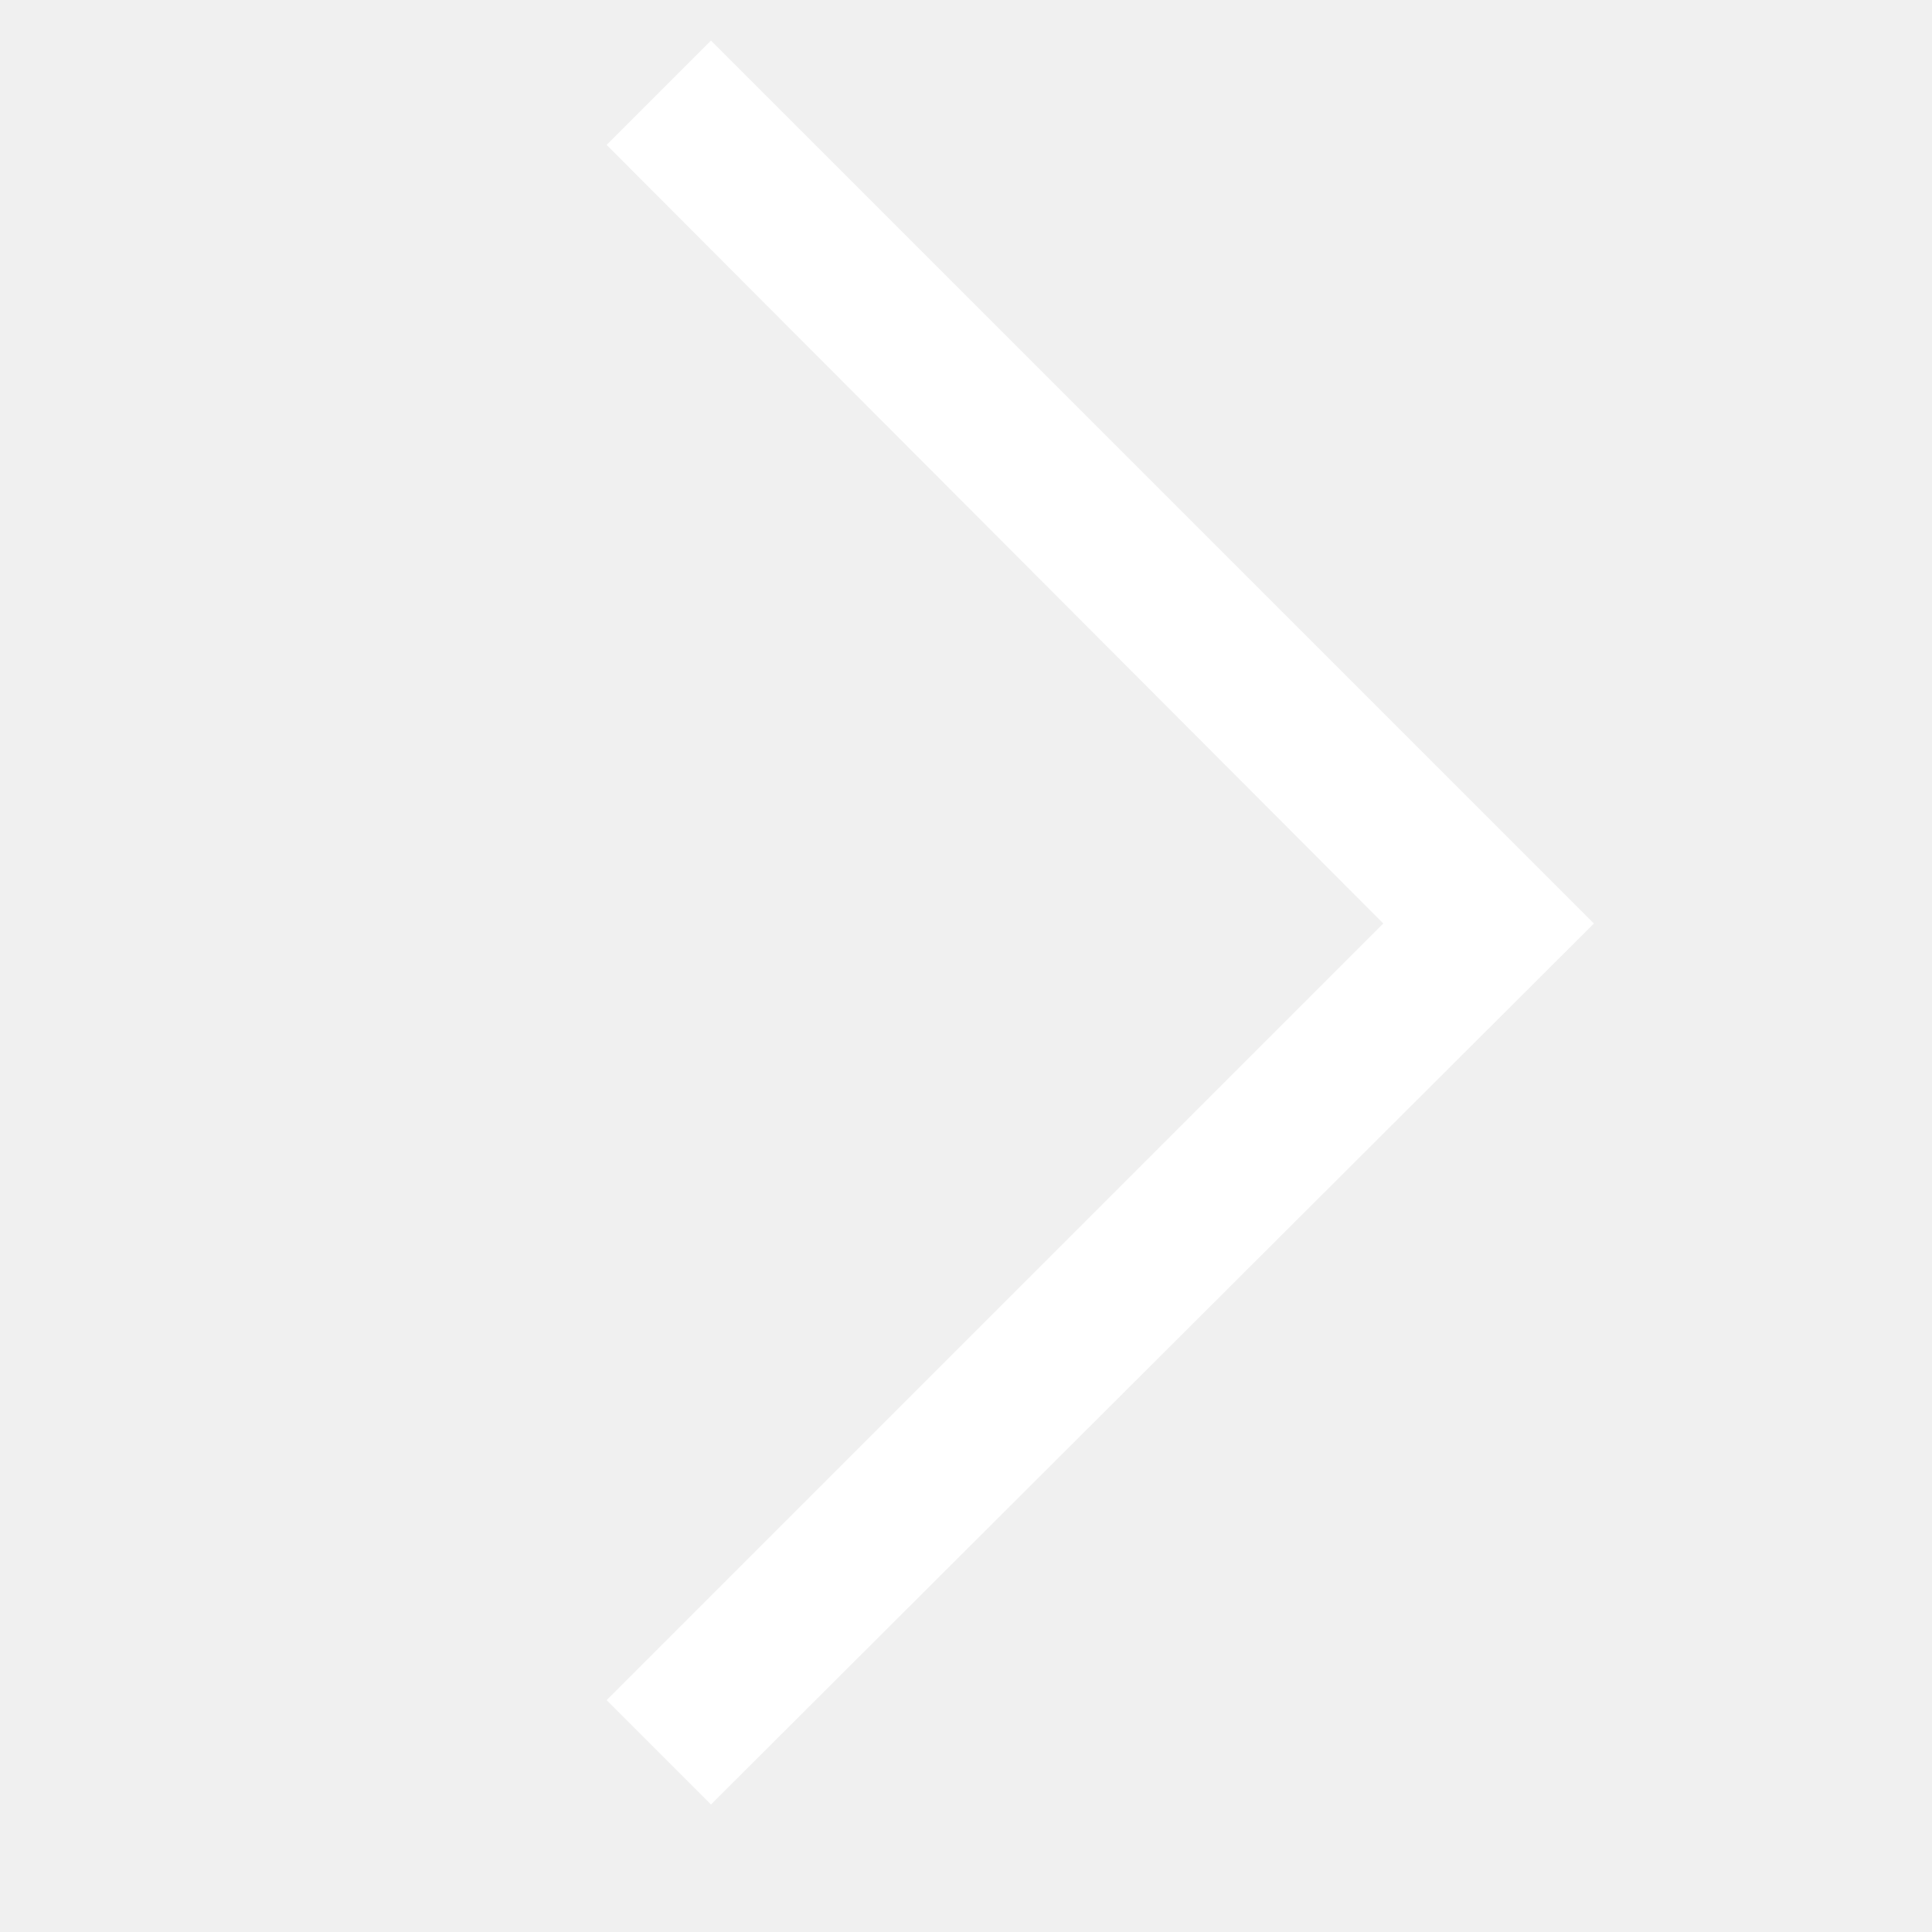
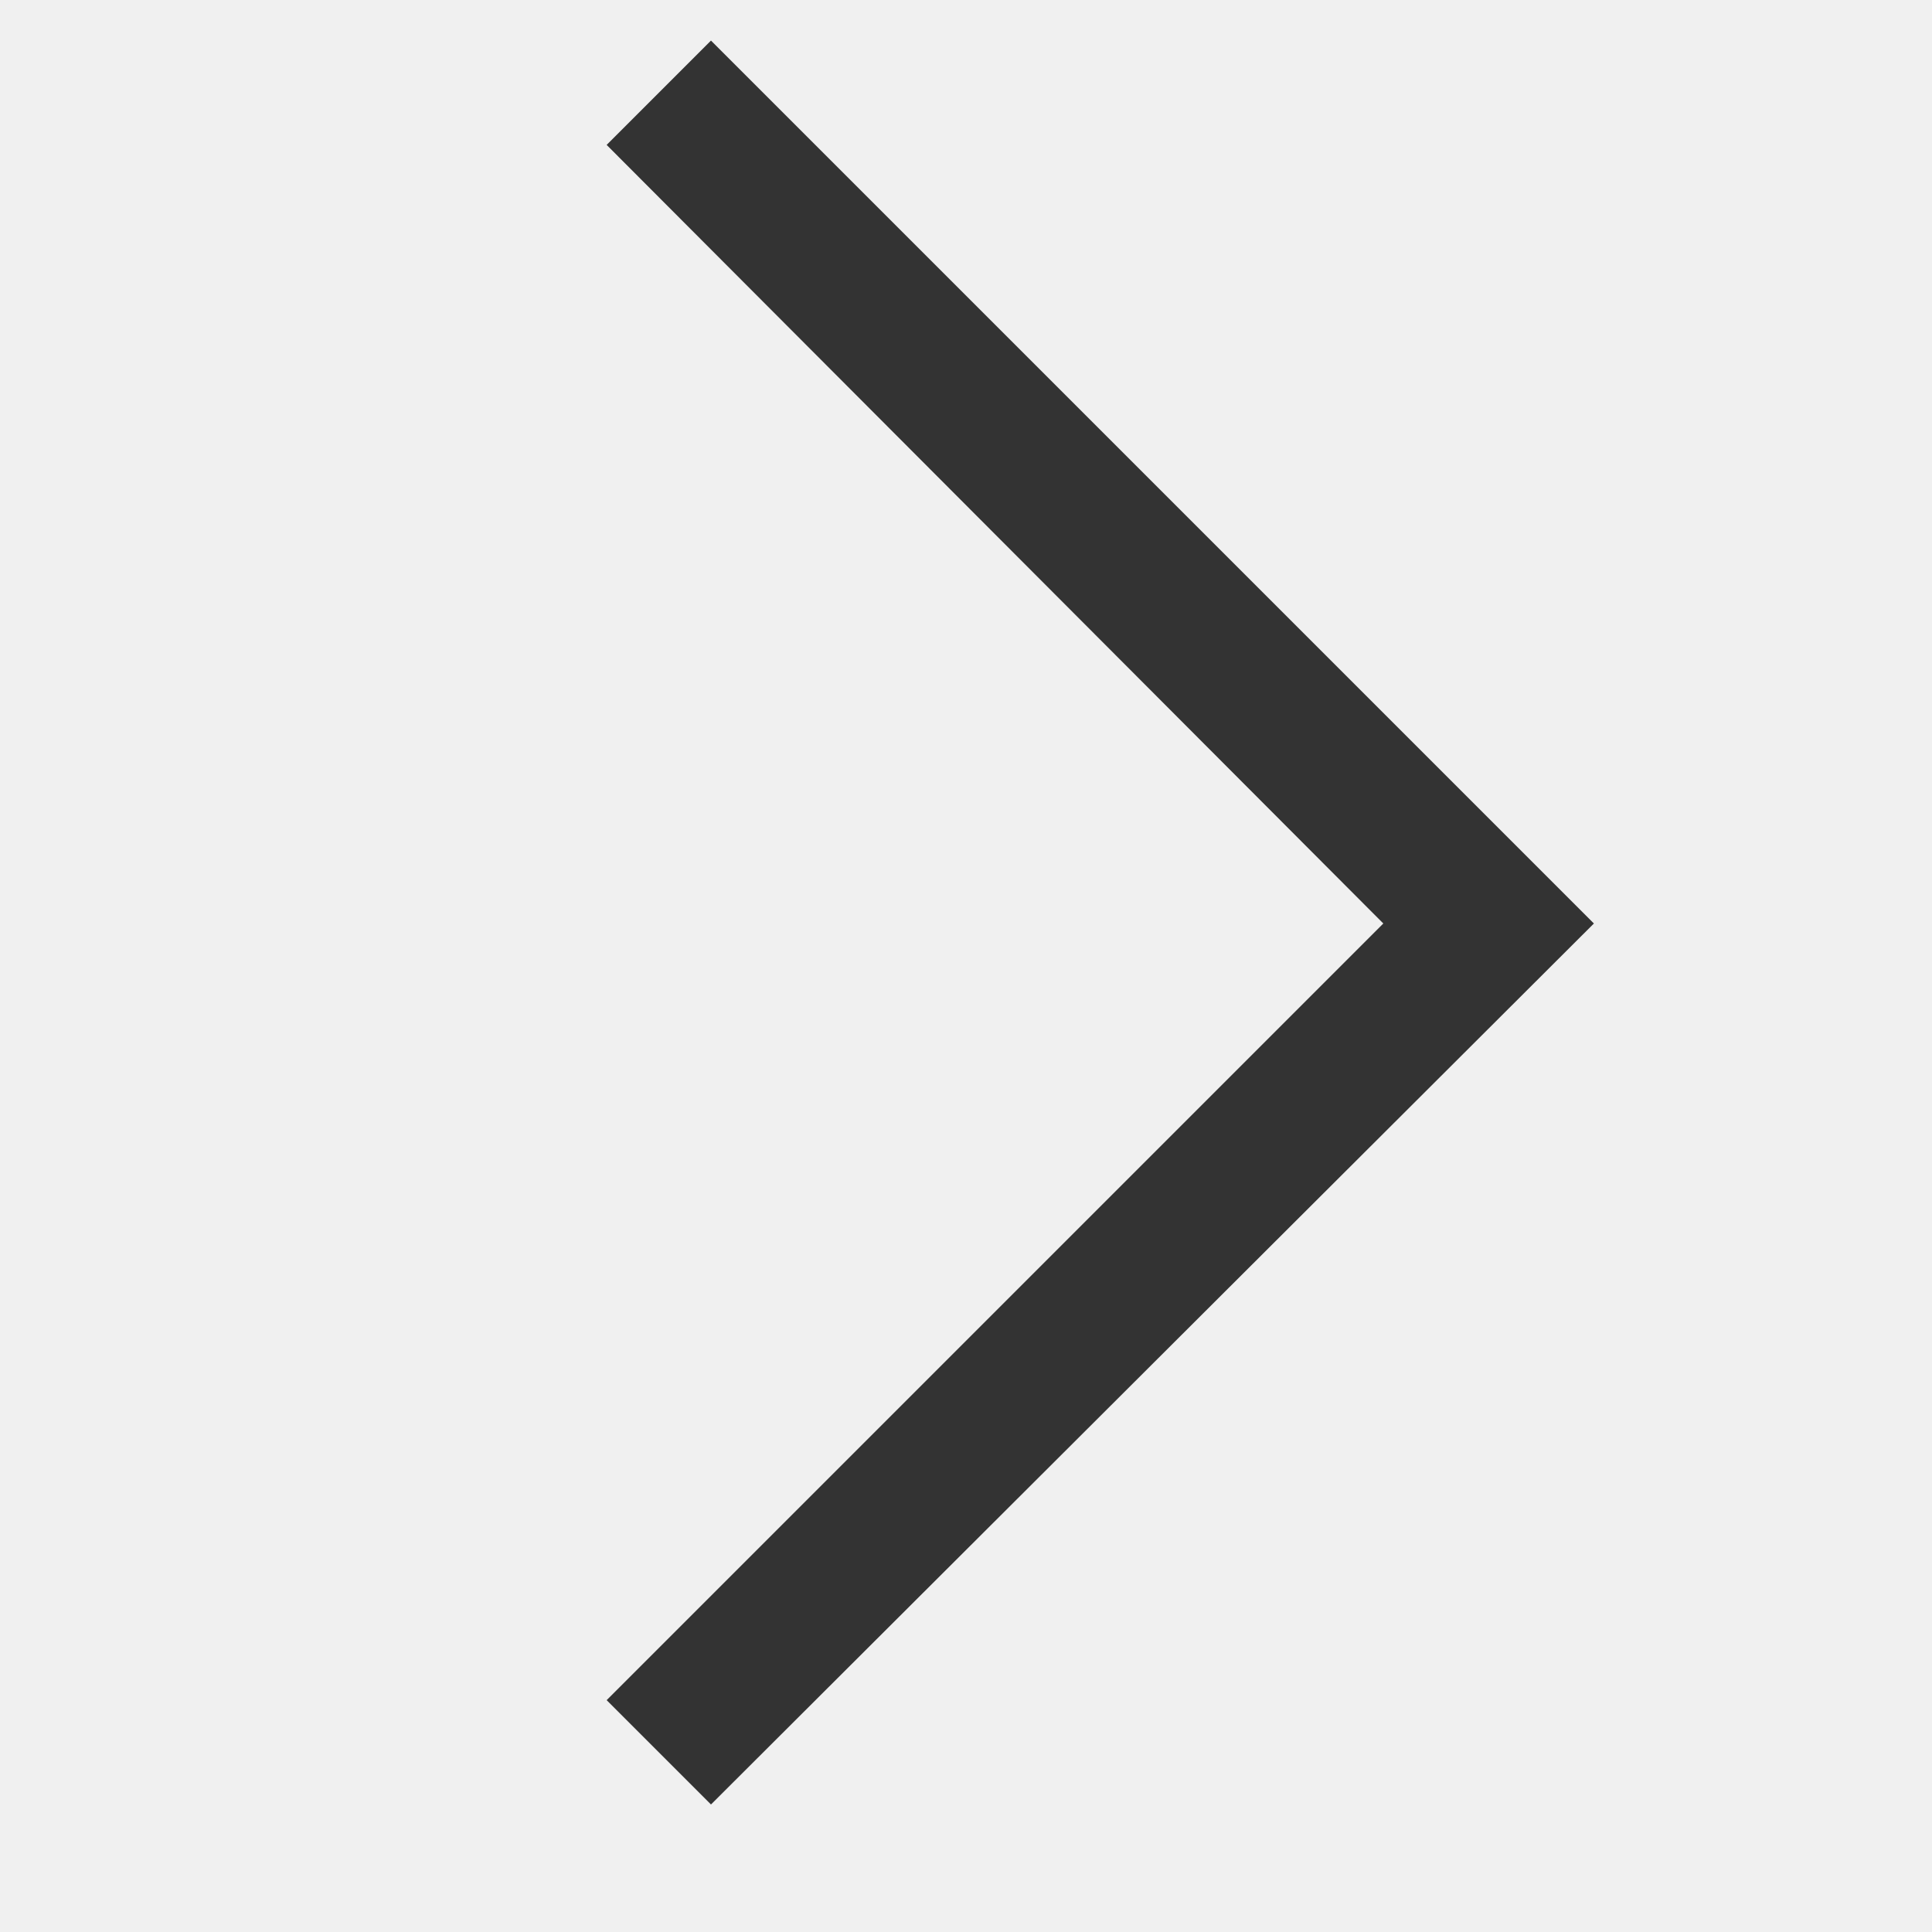
<svg xmlns="http://www.w3.org/2000/svg" version="1.1" id="Layer_1" x="0px" y="0px" viewBox="0 0 100 100" style="enable-background:new 0 0 100 100;" xml:space="preserve">
  <style type="text/css">
- 	.st0{fill:#FFFFFF;}
+ 	.st0{fill:#333333;}
</style>
  <polygon class="st0" points="36.8,2.1 31.4,7.5 71.6,47.8 31.4,88 36.8,93.4 82.5,47.8 " />
</svg>
